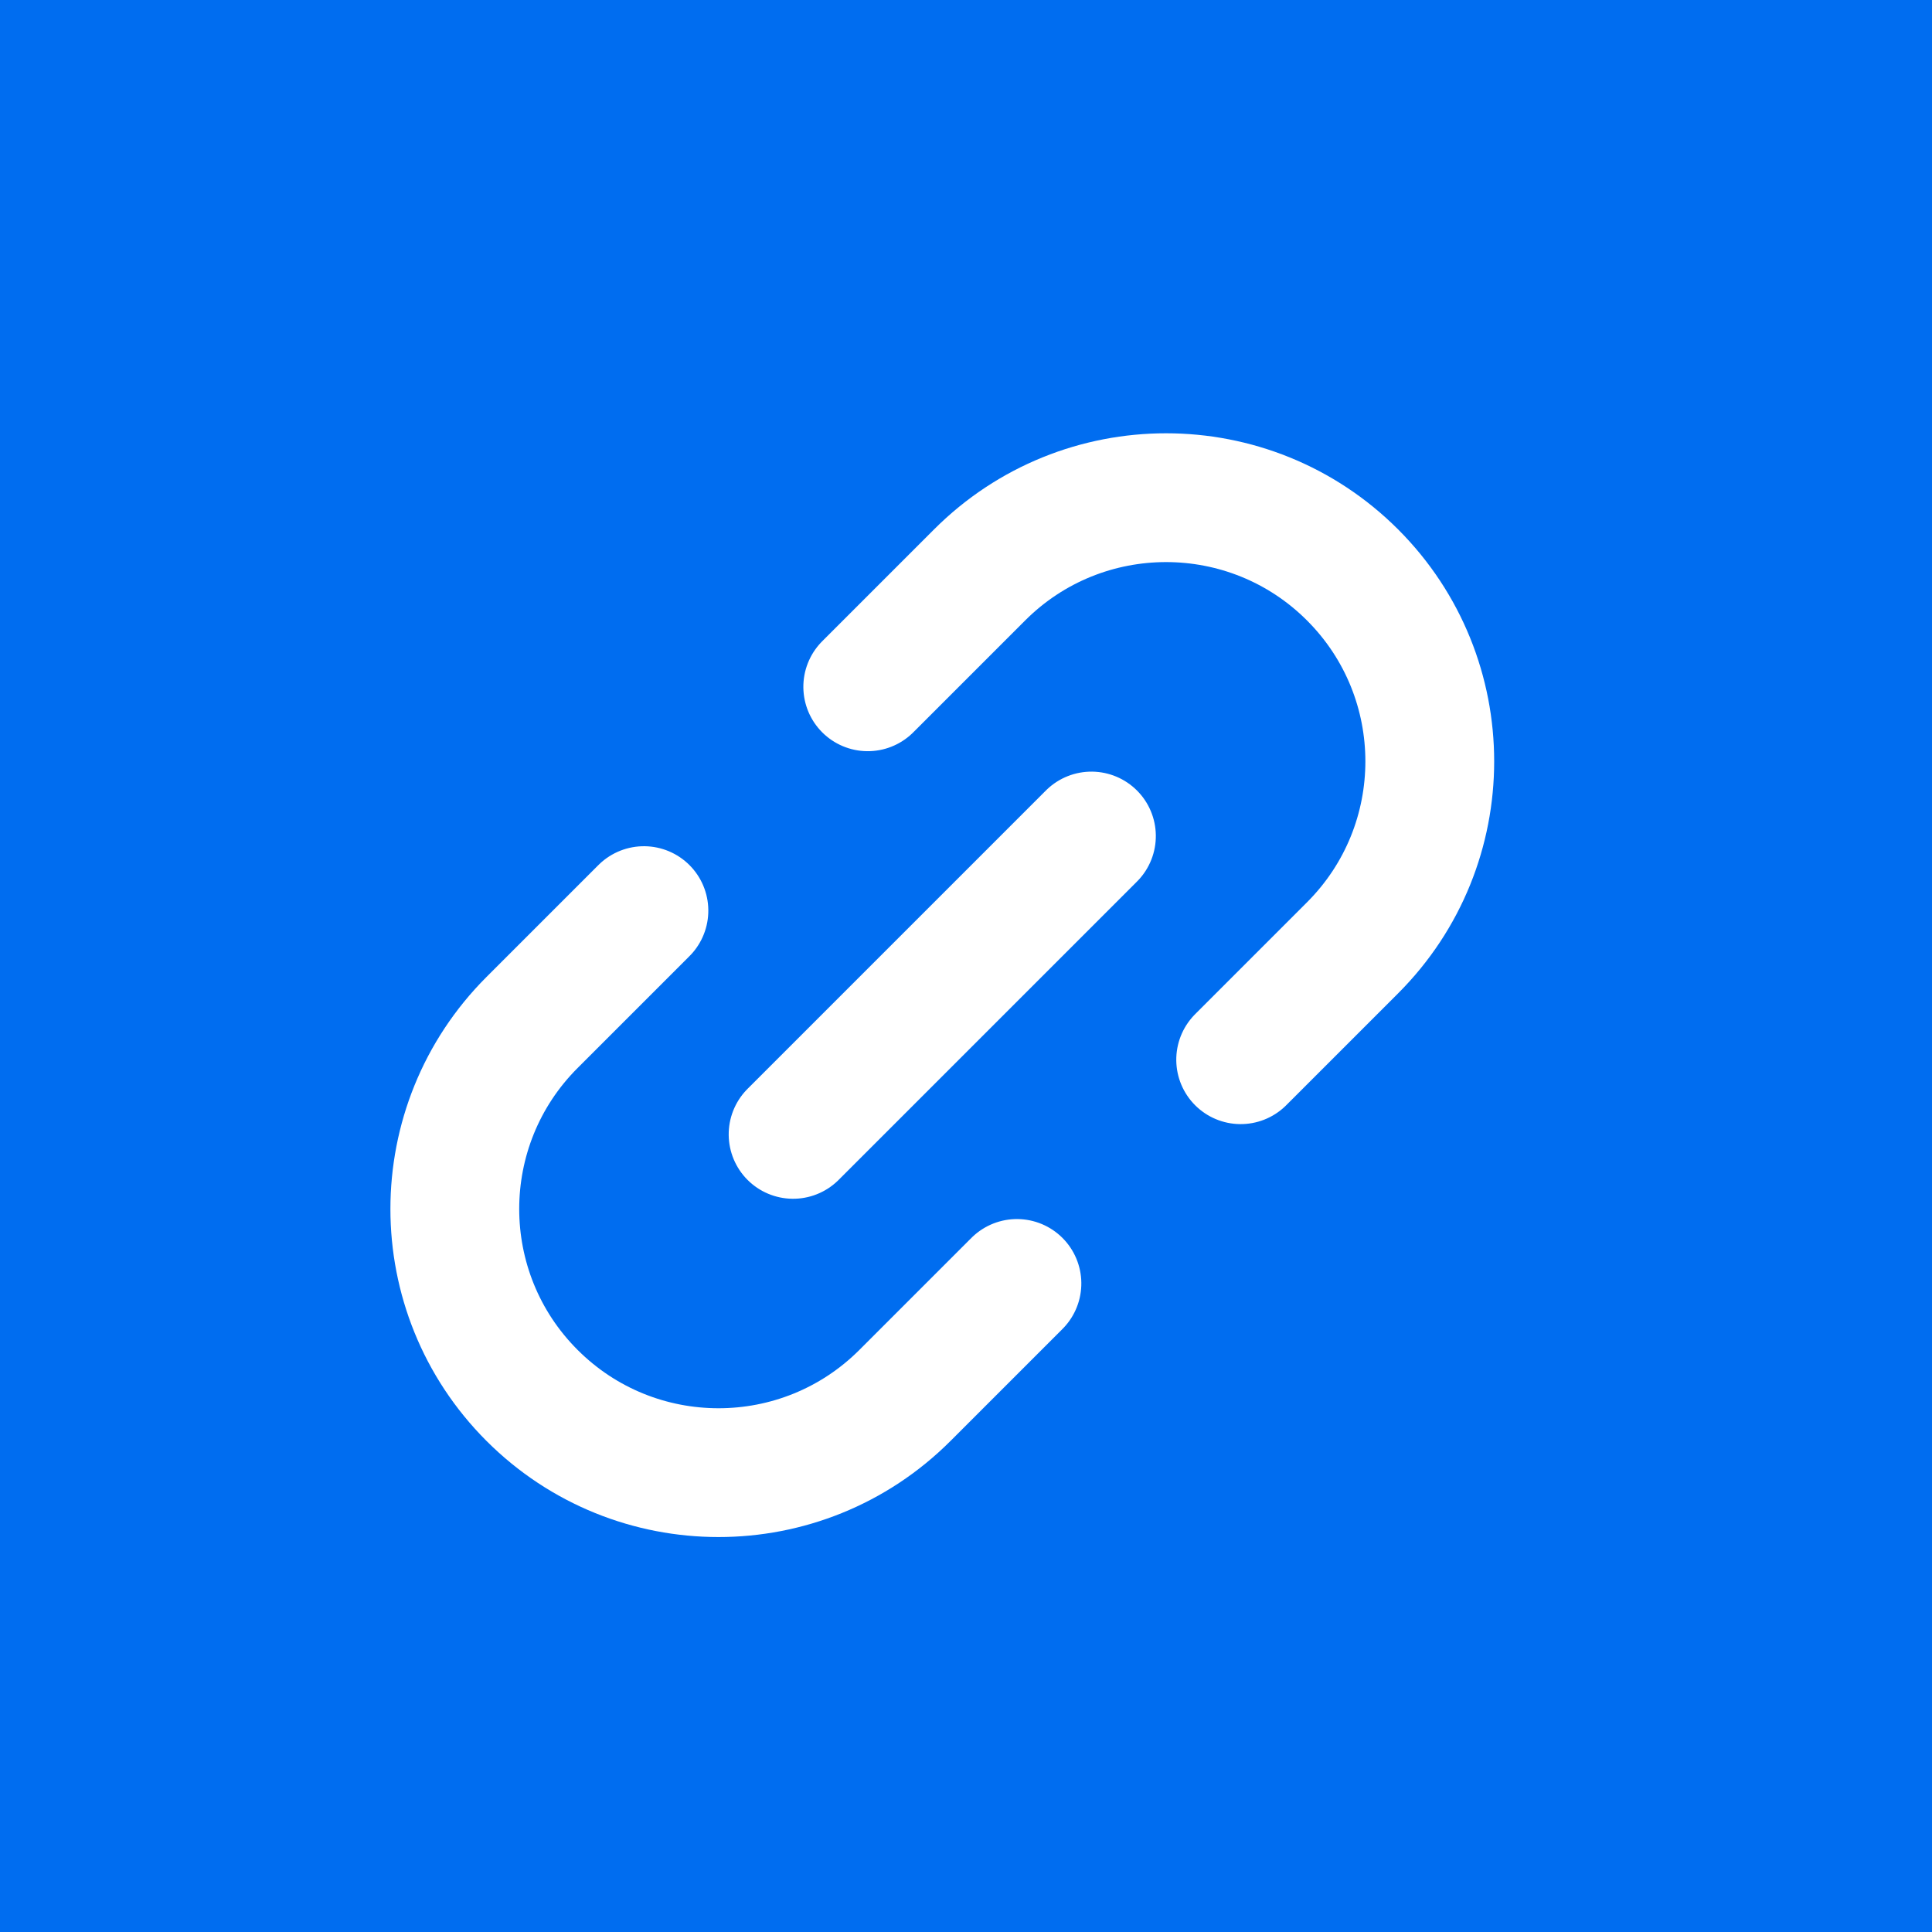
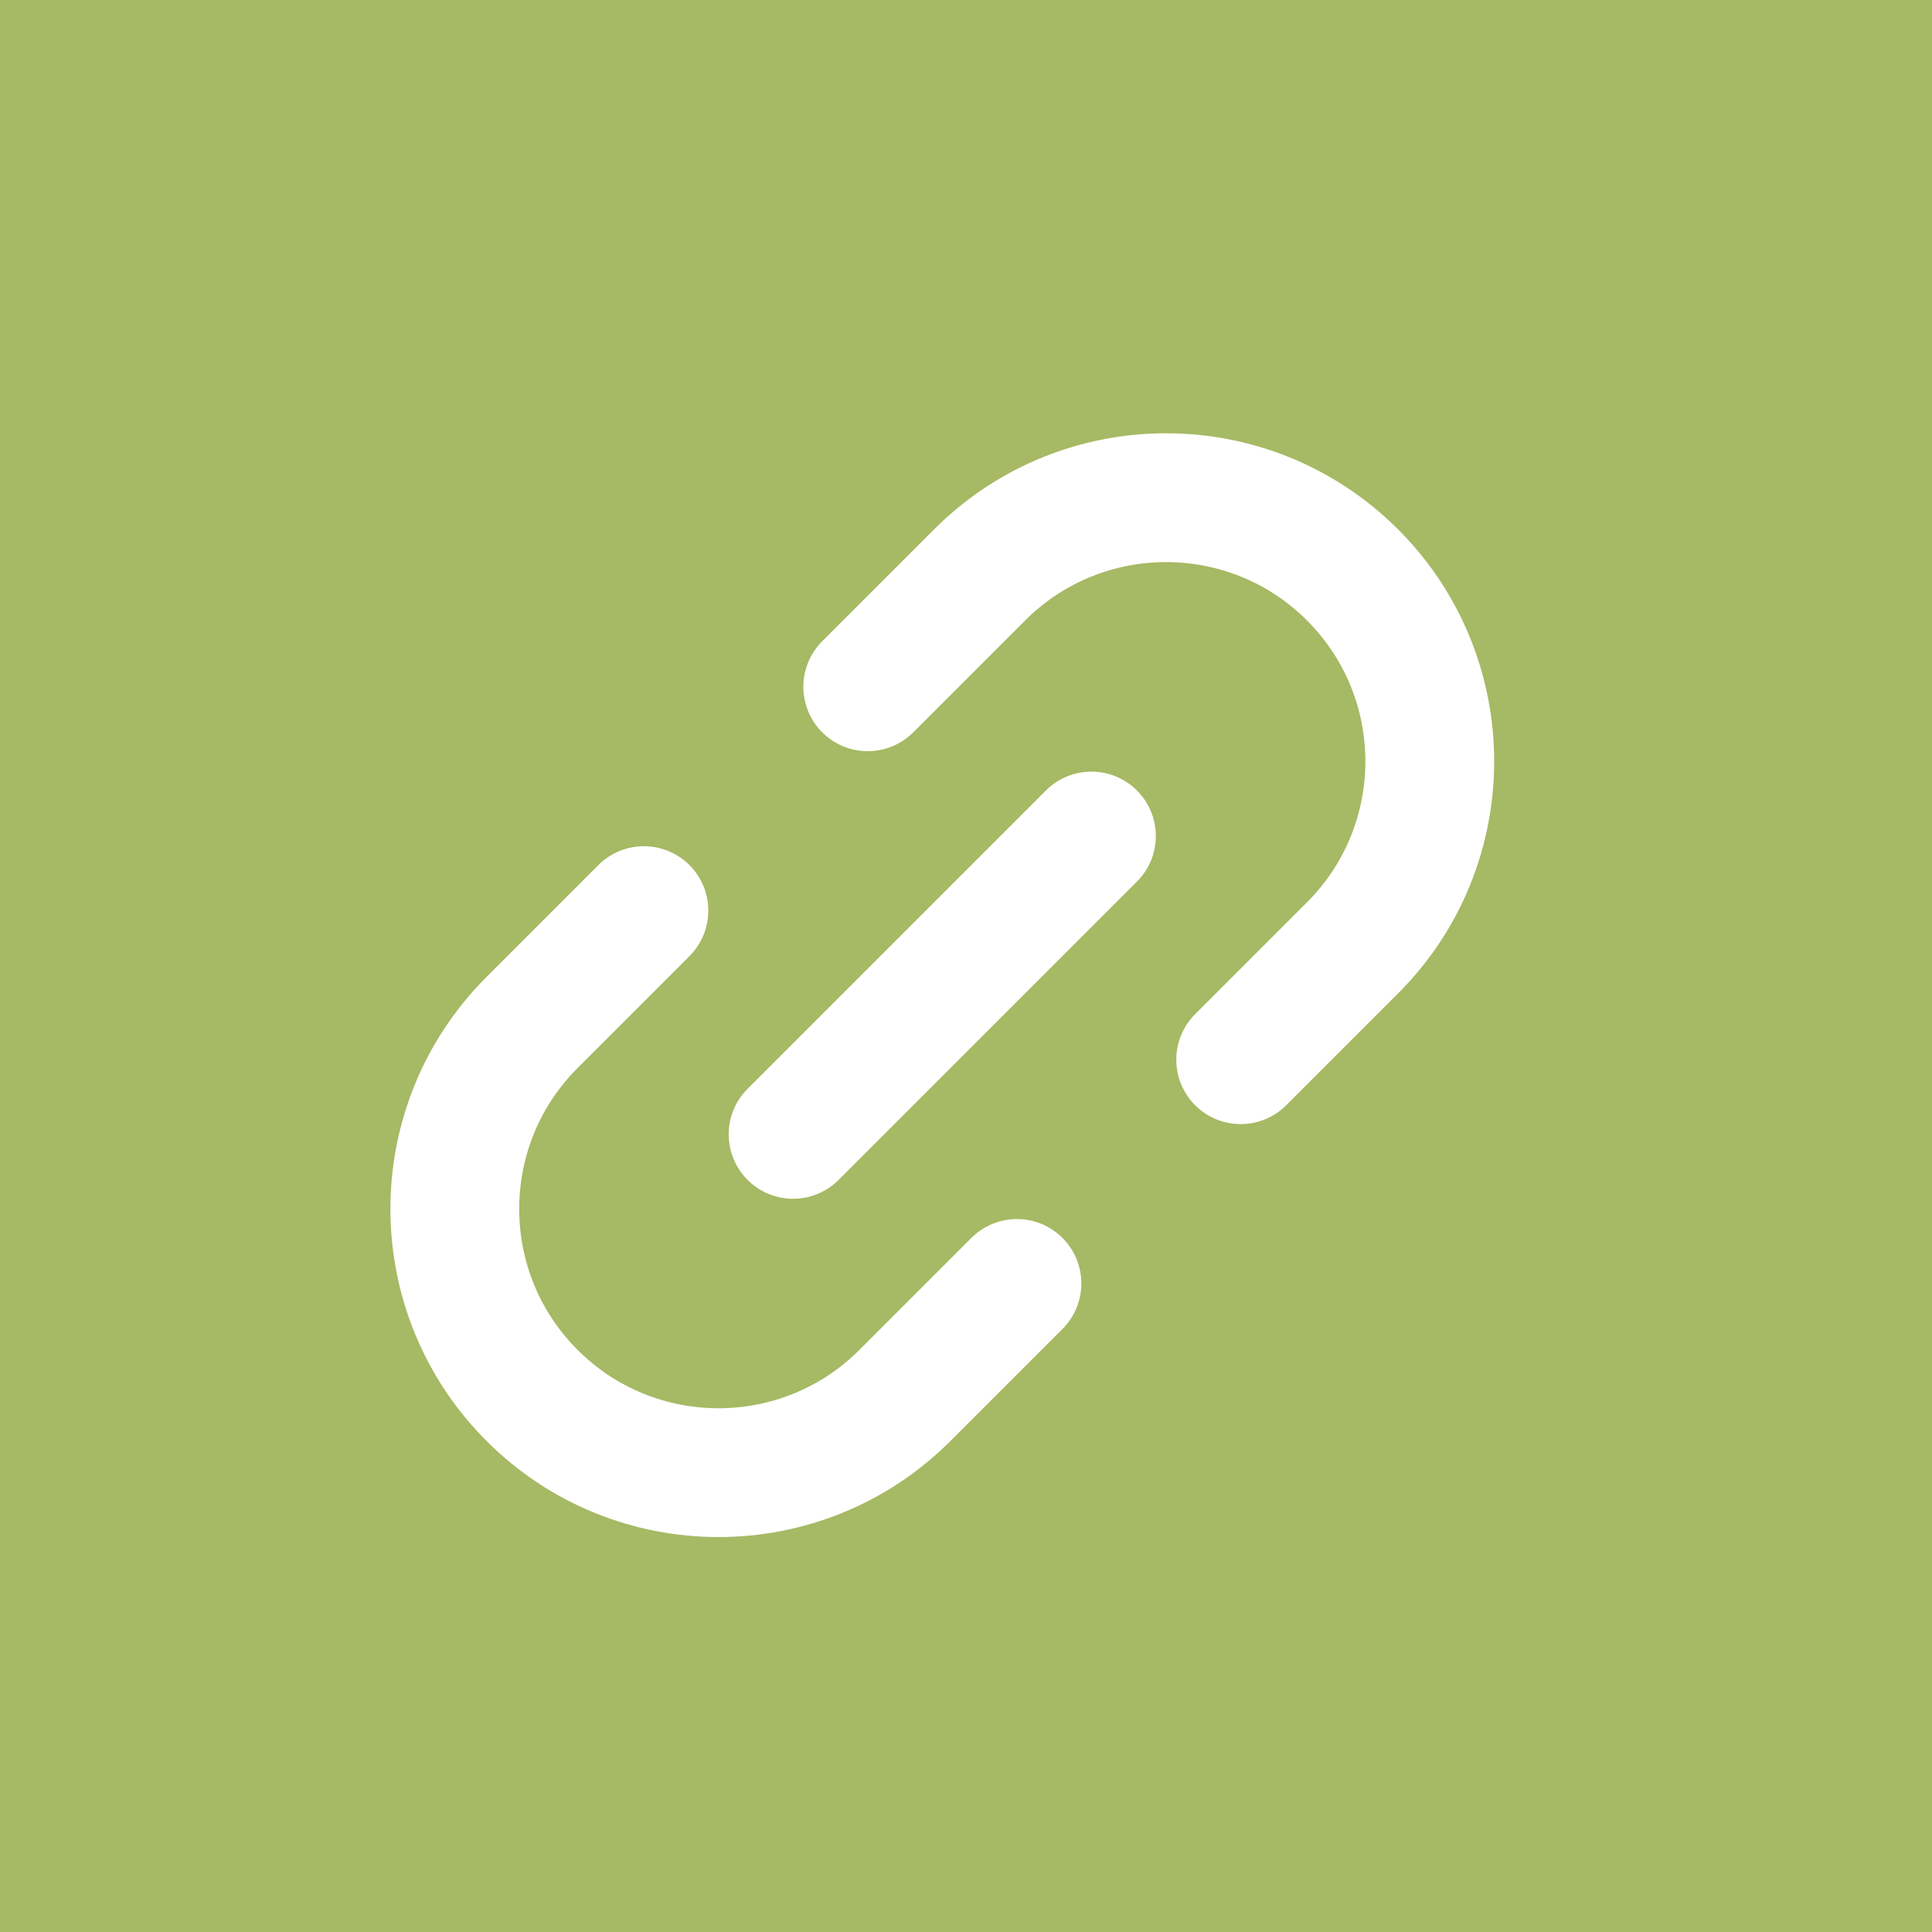
<svg xmlns="http://www.w3.org/2000/svg" width="45" height="45" viewBox="0 0 45 45">
  <g transform="translate(-219 -2139)">
-     <rect width="45" height="45" transform="translate(219 2139)" fill="#006df0" />
+     <rect width="45" height="45" transform="translate(219 2139)" fill="#A6B964" />
    <g transform="translate(218.564 2160.795) rotate(-45)">
      <path d="M18.7,10.5h3.685a6.142,6.142,0,1,1,0,12.284H18.7m-7.37,0H7.642a6.142,6.142,0,1,1,0-12.284h3.685" transform="translate(0)" fill="none" stroke="#fff" stroke-linecap="round" stroke-linejoin="round" stroke-width="3" />
      <path d="M12,18h9.827" transform="translate(-1.901 -1.358)" fill="none" stroke="#fff" stroke-linecap="round" stroke-linejoin="round" stroke-width="3" />
    </g>
  </g>
</svg>
